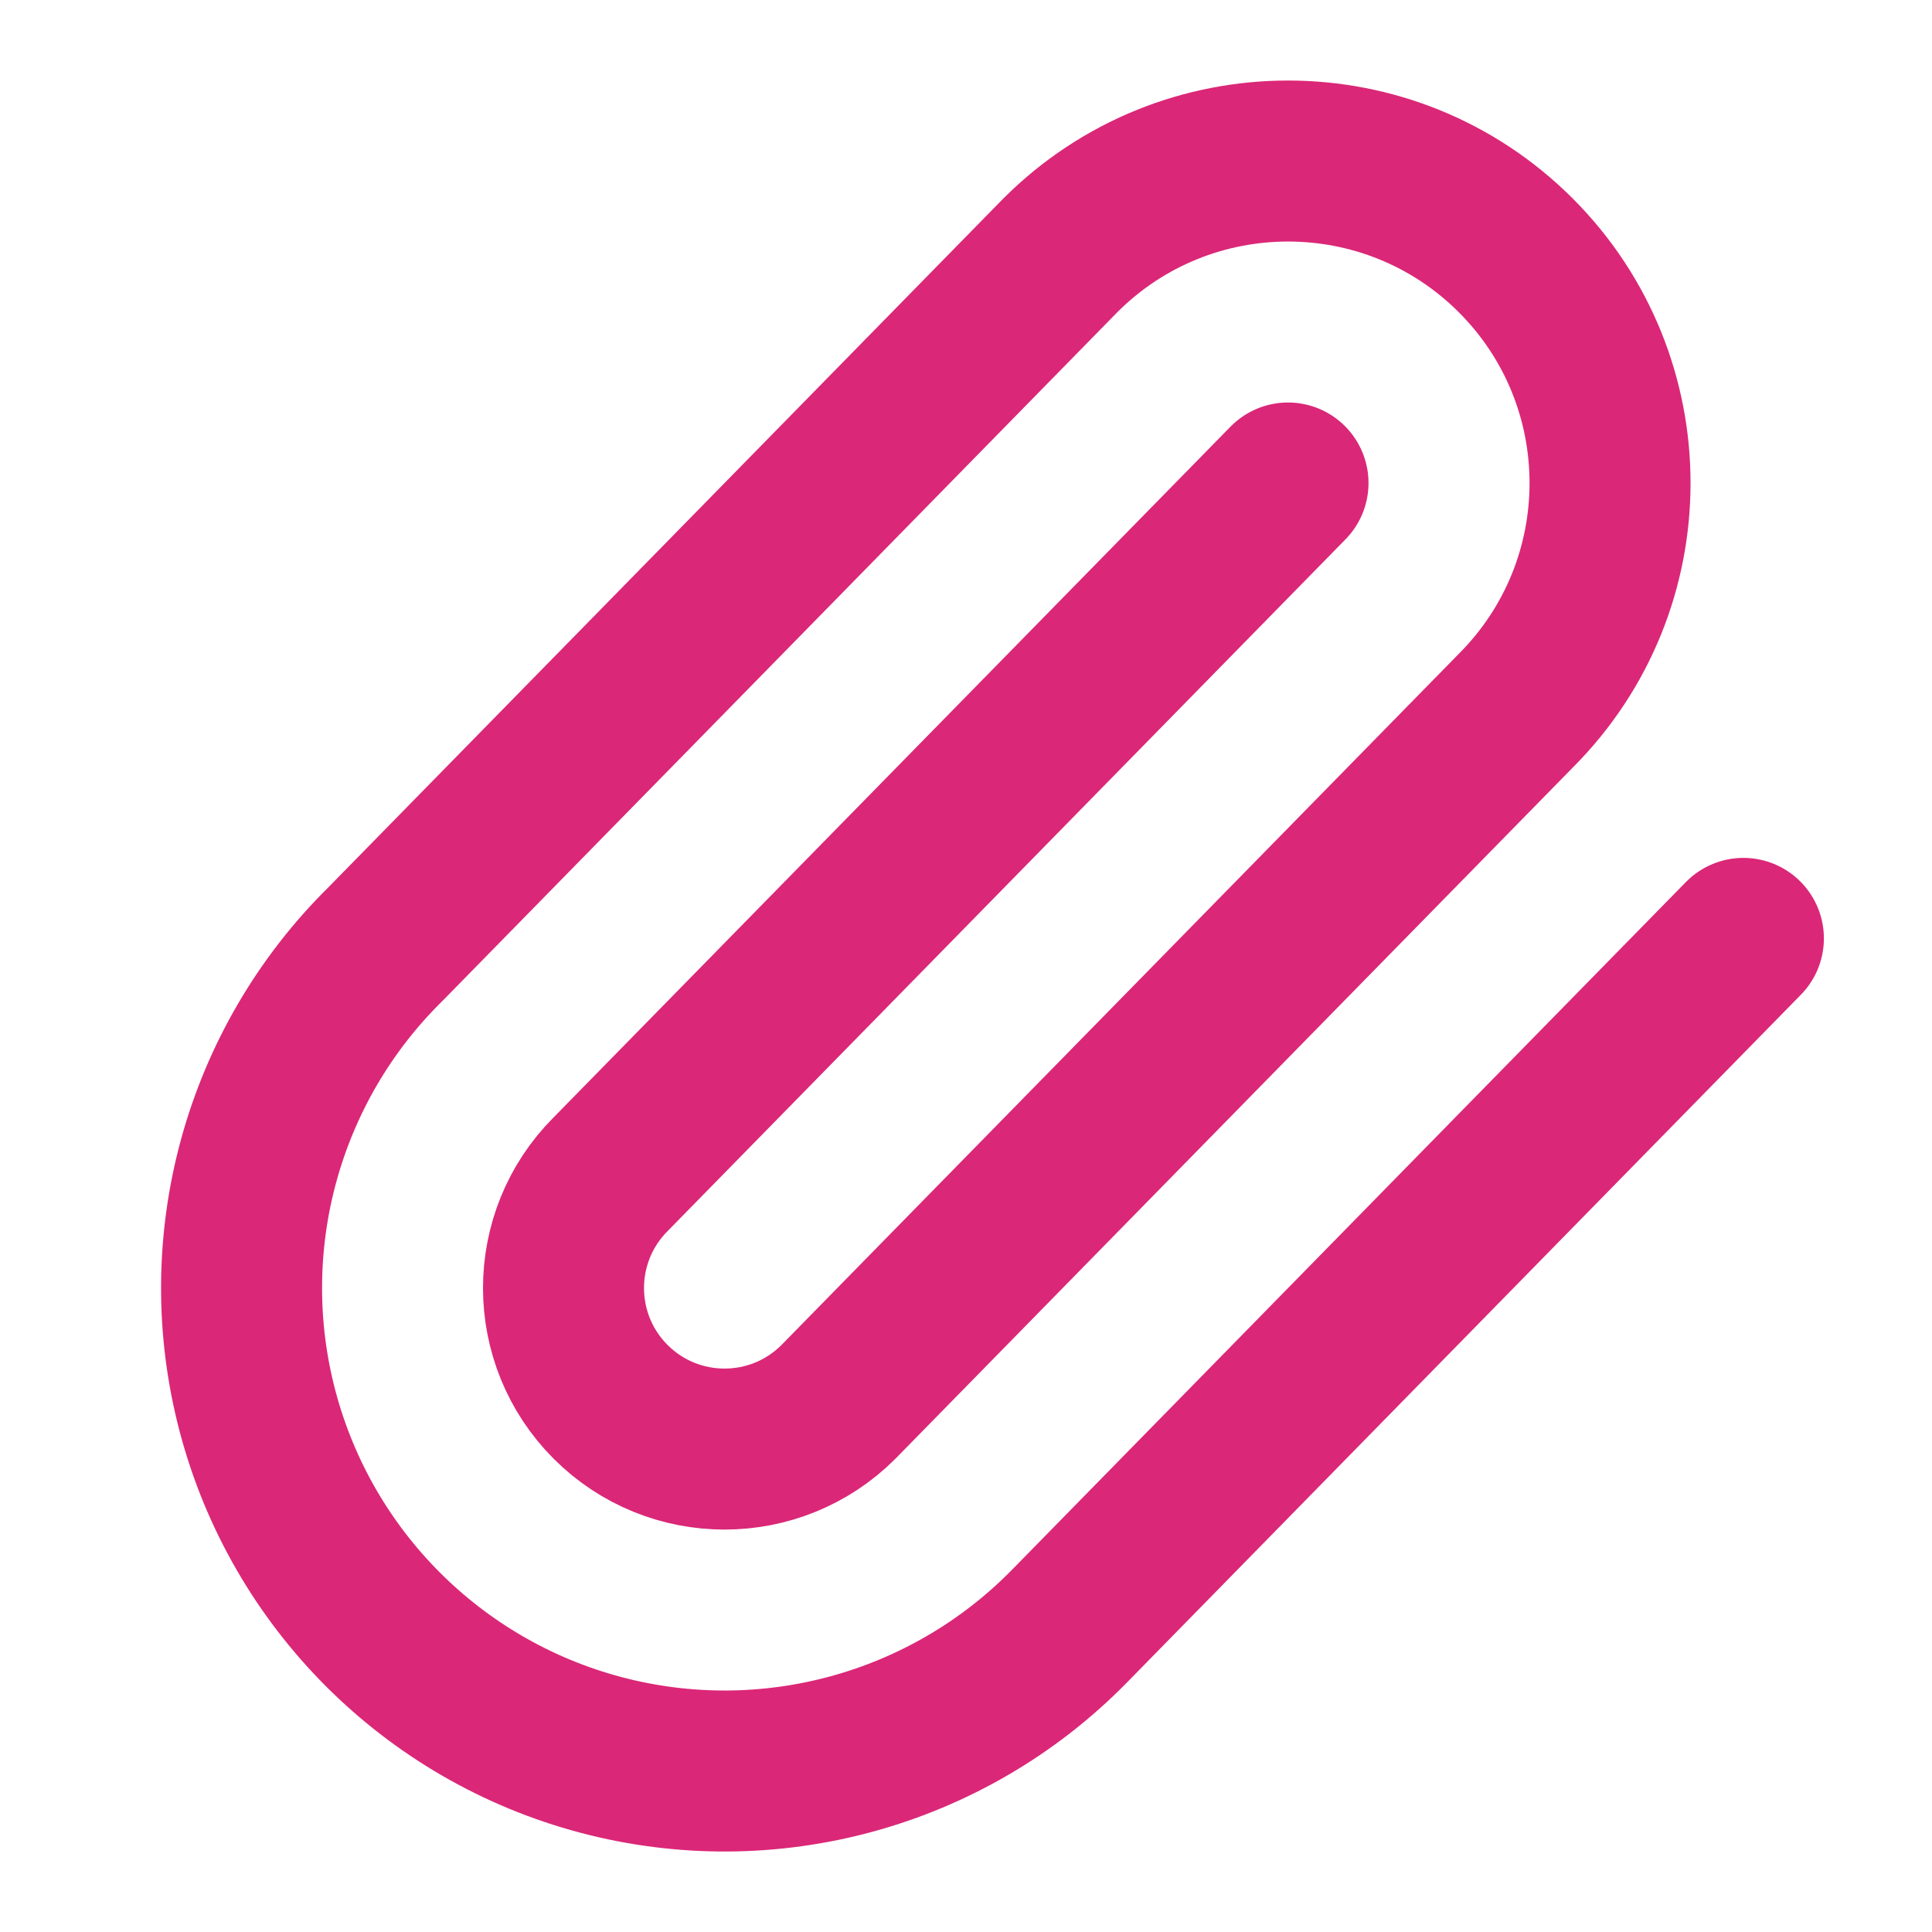
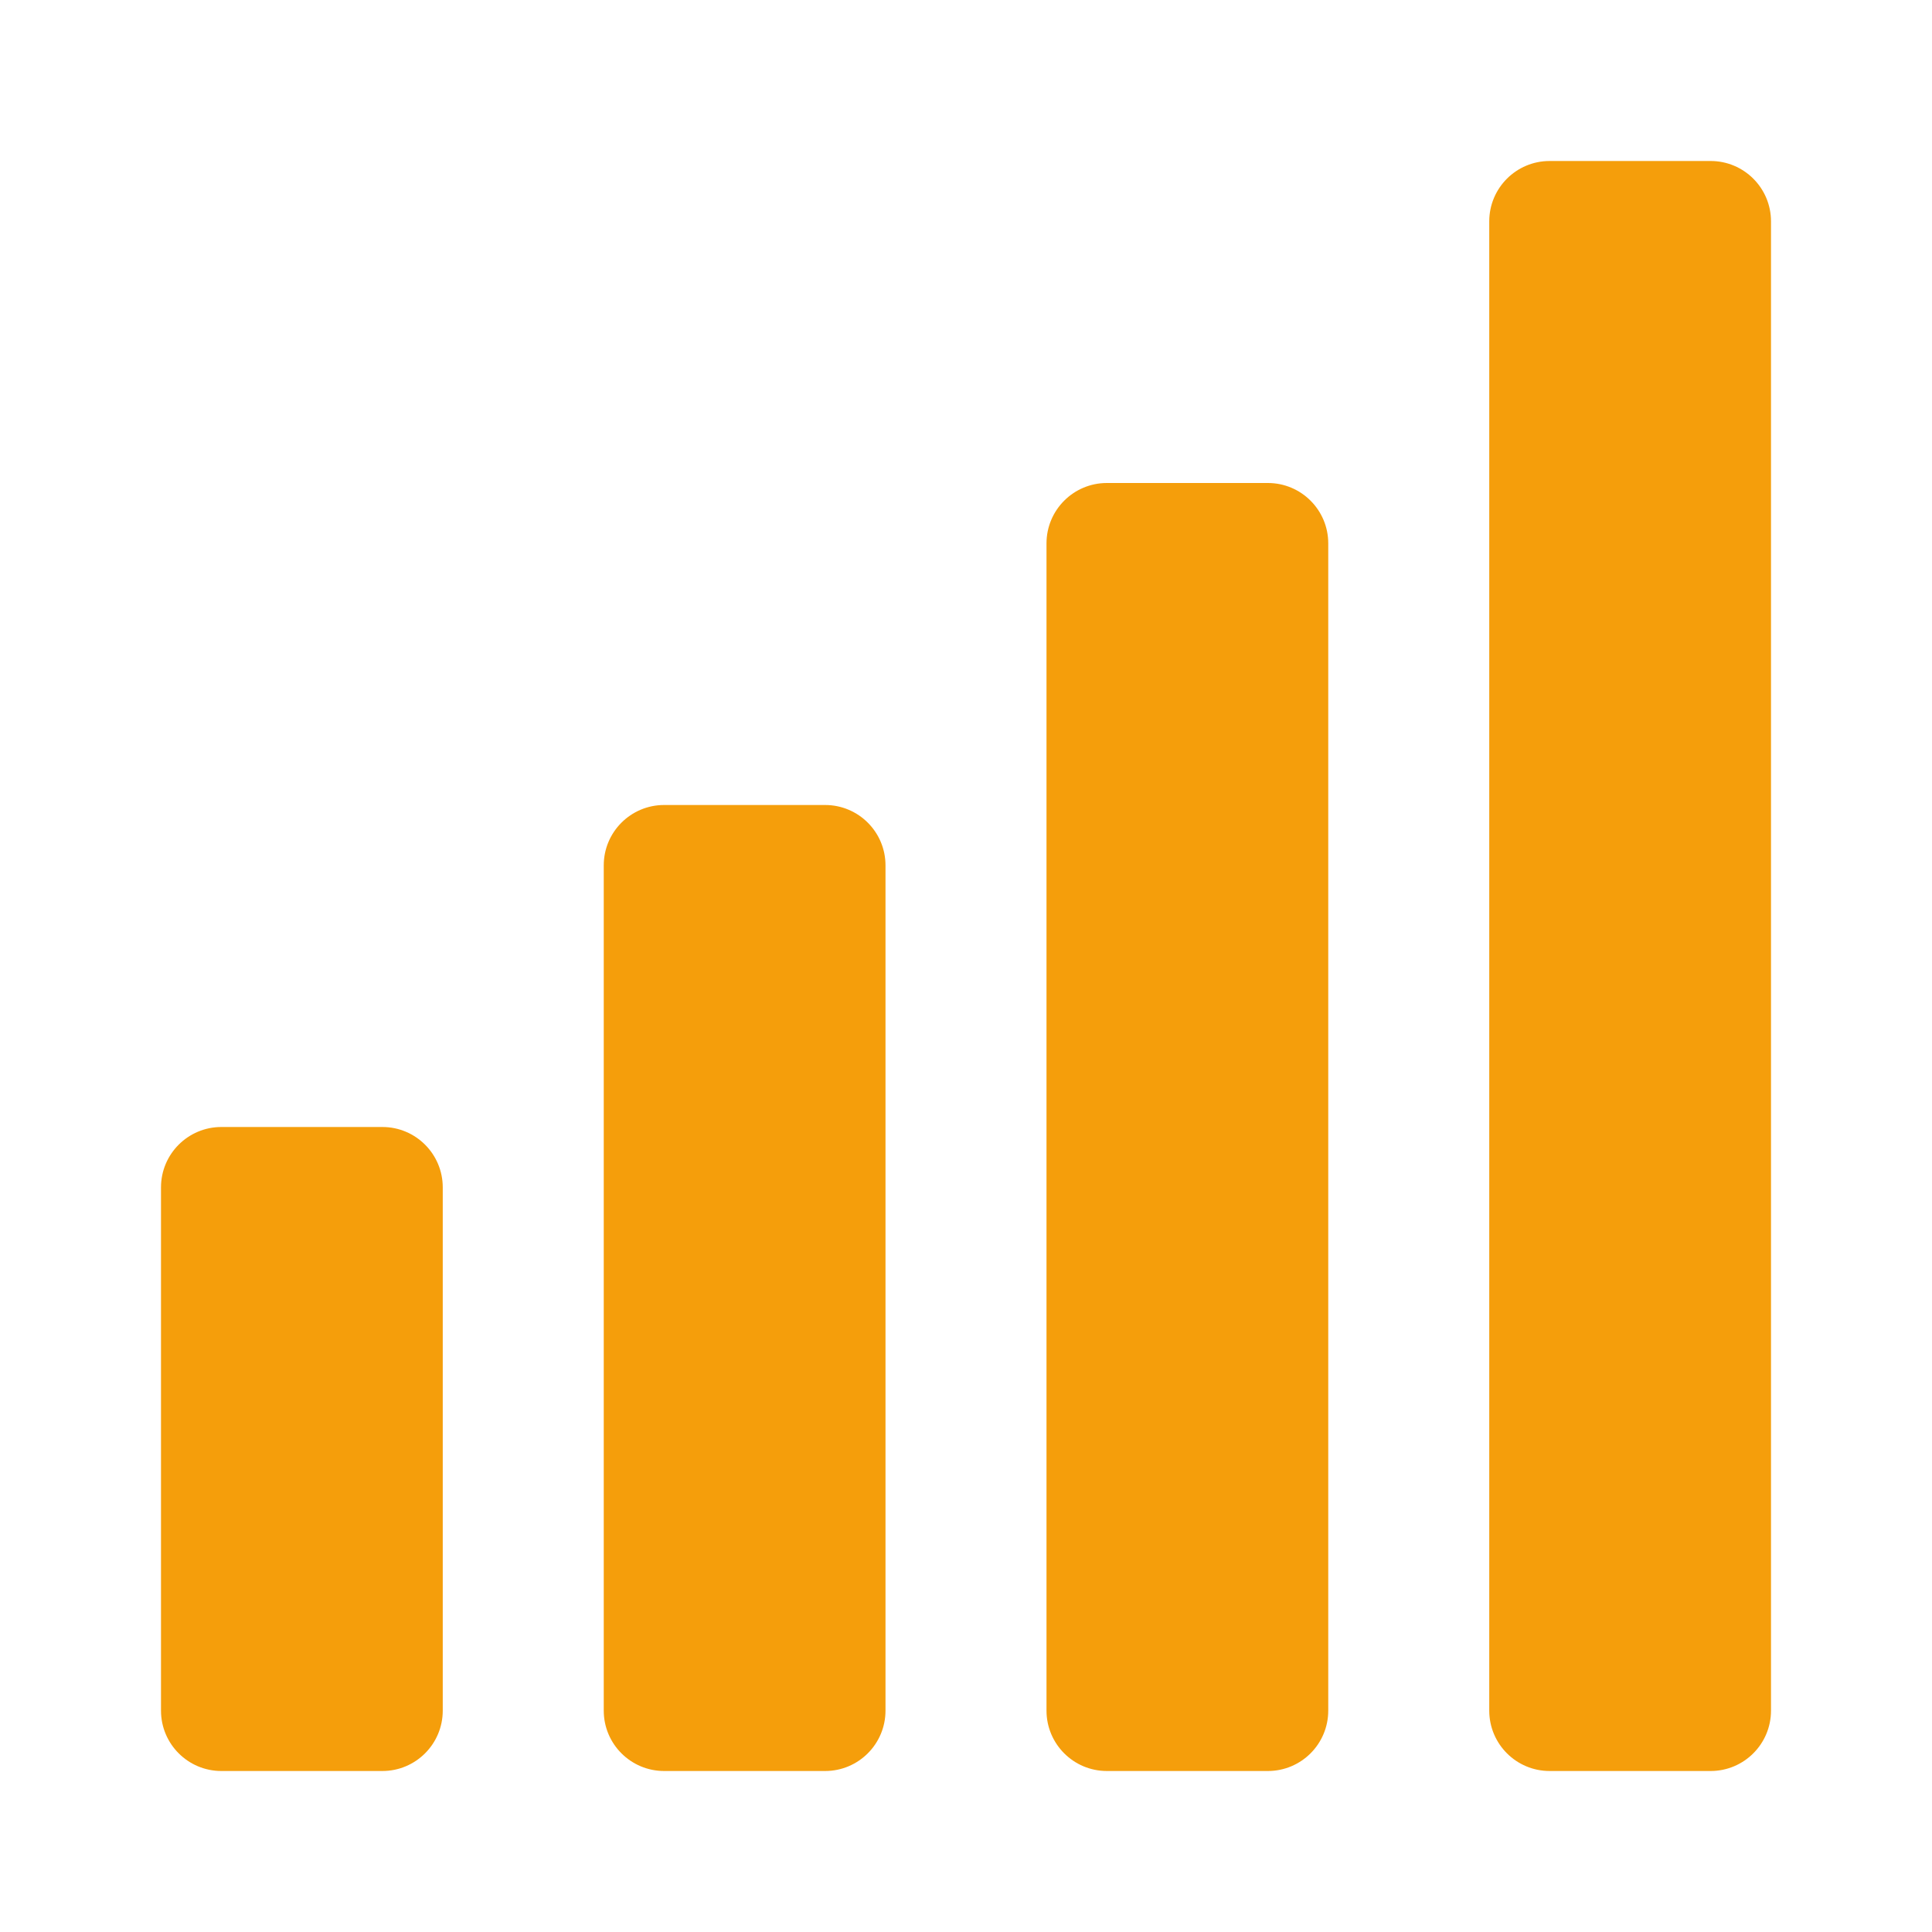
- <svg xmlns="http://www.w3.org/2000/svg" viewBox="0 0 24 24" fill="none" stroke-linecap="round" stroke-linejoin="round">
-   <style>
-     path { stroke: #db2777; }
-     @media (prefers-color-scheme: dark) {
-       path { stroke: #f472b6; }
-     }
-   </style>
-   <path stroke-width="2" d="m16 6-8.414 8.586a2 2 0 0 0 2.829 2.829l8.414-8.586a4 4 0 1 0-5.657-5.657l-8.379 8.551a6 6 0 1 0 8.485 8.485l8.379-8.551" />
+ <svg xmlns="http://www.w3.org/2000/svg" viewBox="0 0 24 24" fill="#f59e0b">
+   <rect x="2" y="14" width="3.5" height="8" rx="0.75" />
+   <rect x="7.5" y="10" width="3.5" height="12" rx="0.75" />
+   <rect x="13" y="6" width="3.5" height="16" rx="0.75" />
+   <rect x="18.5" y="2" width="3.5" height="20" rx="0.75" />
</svg>
